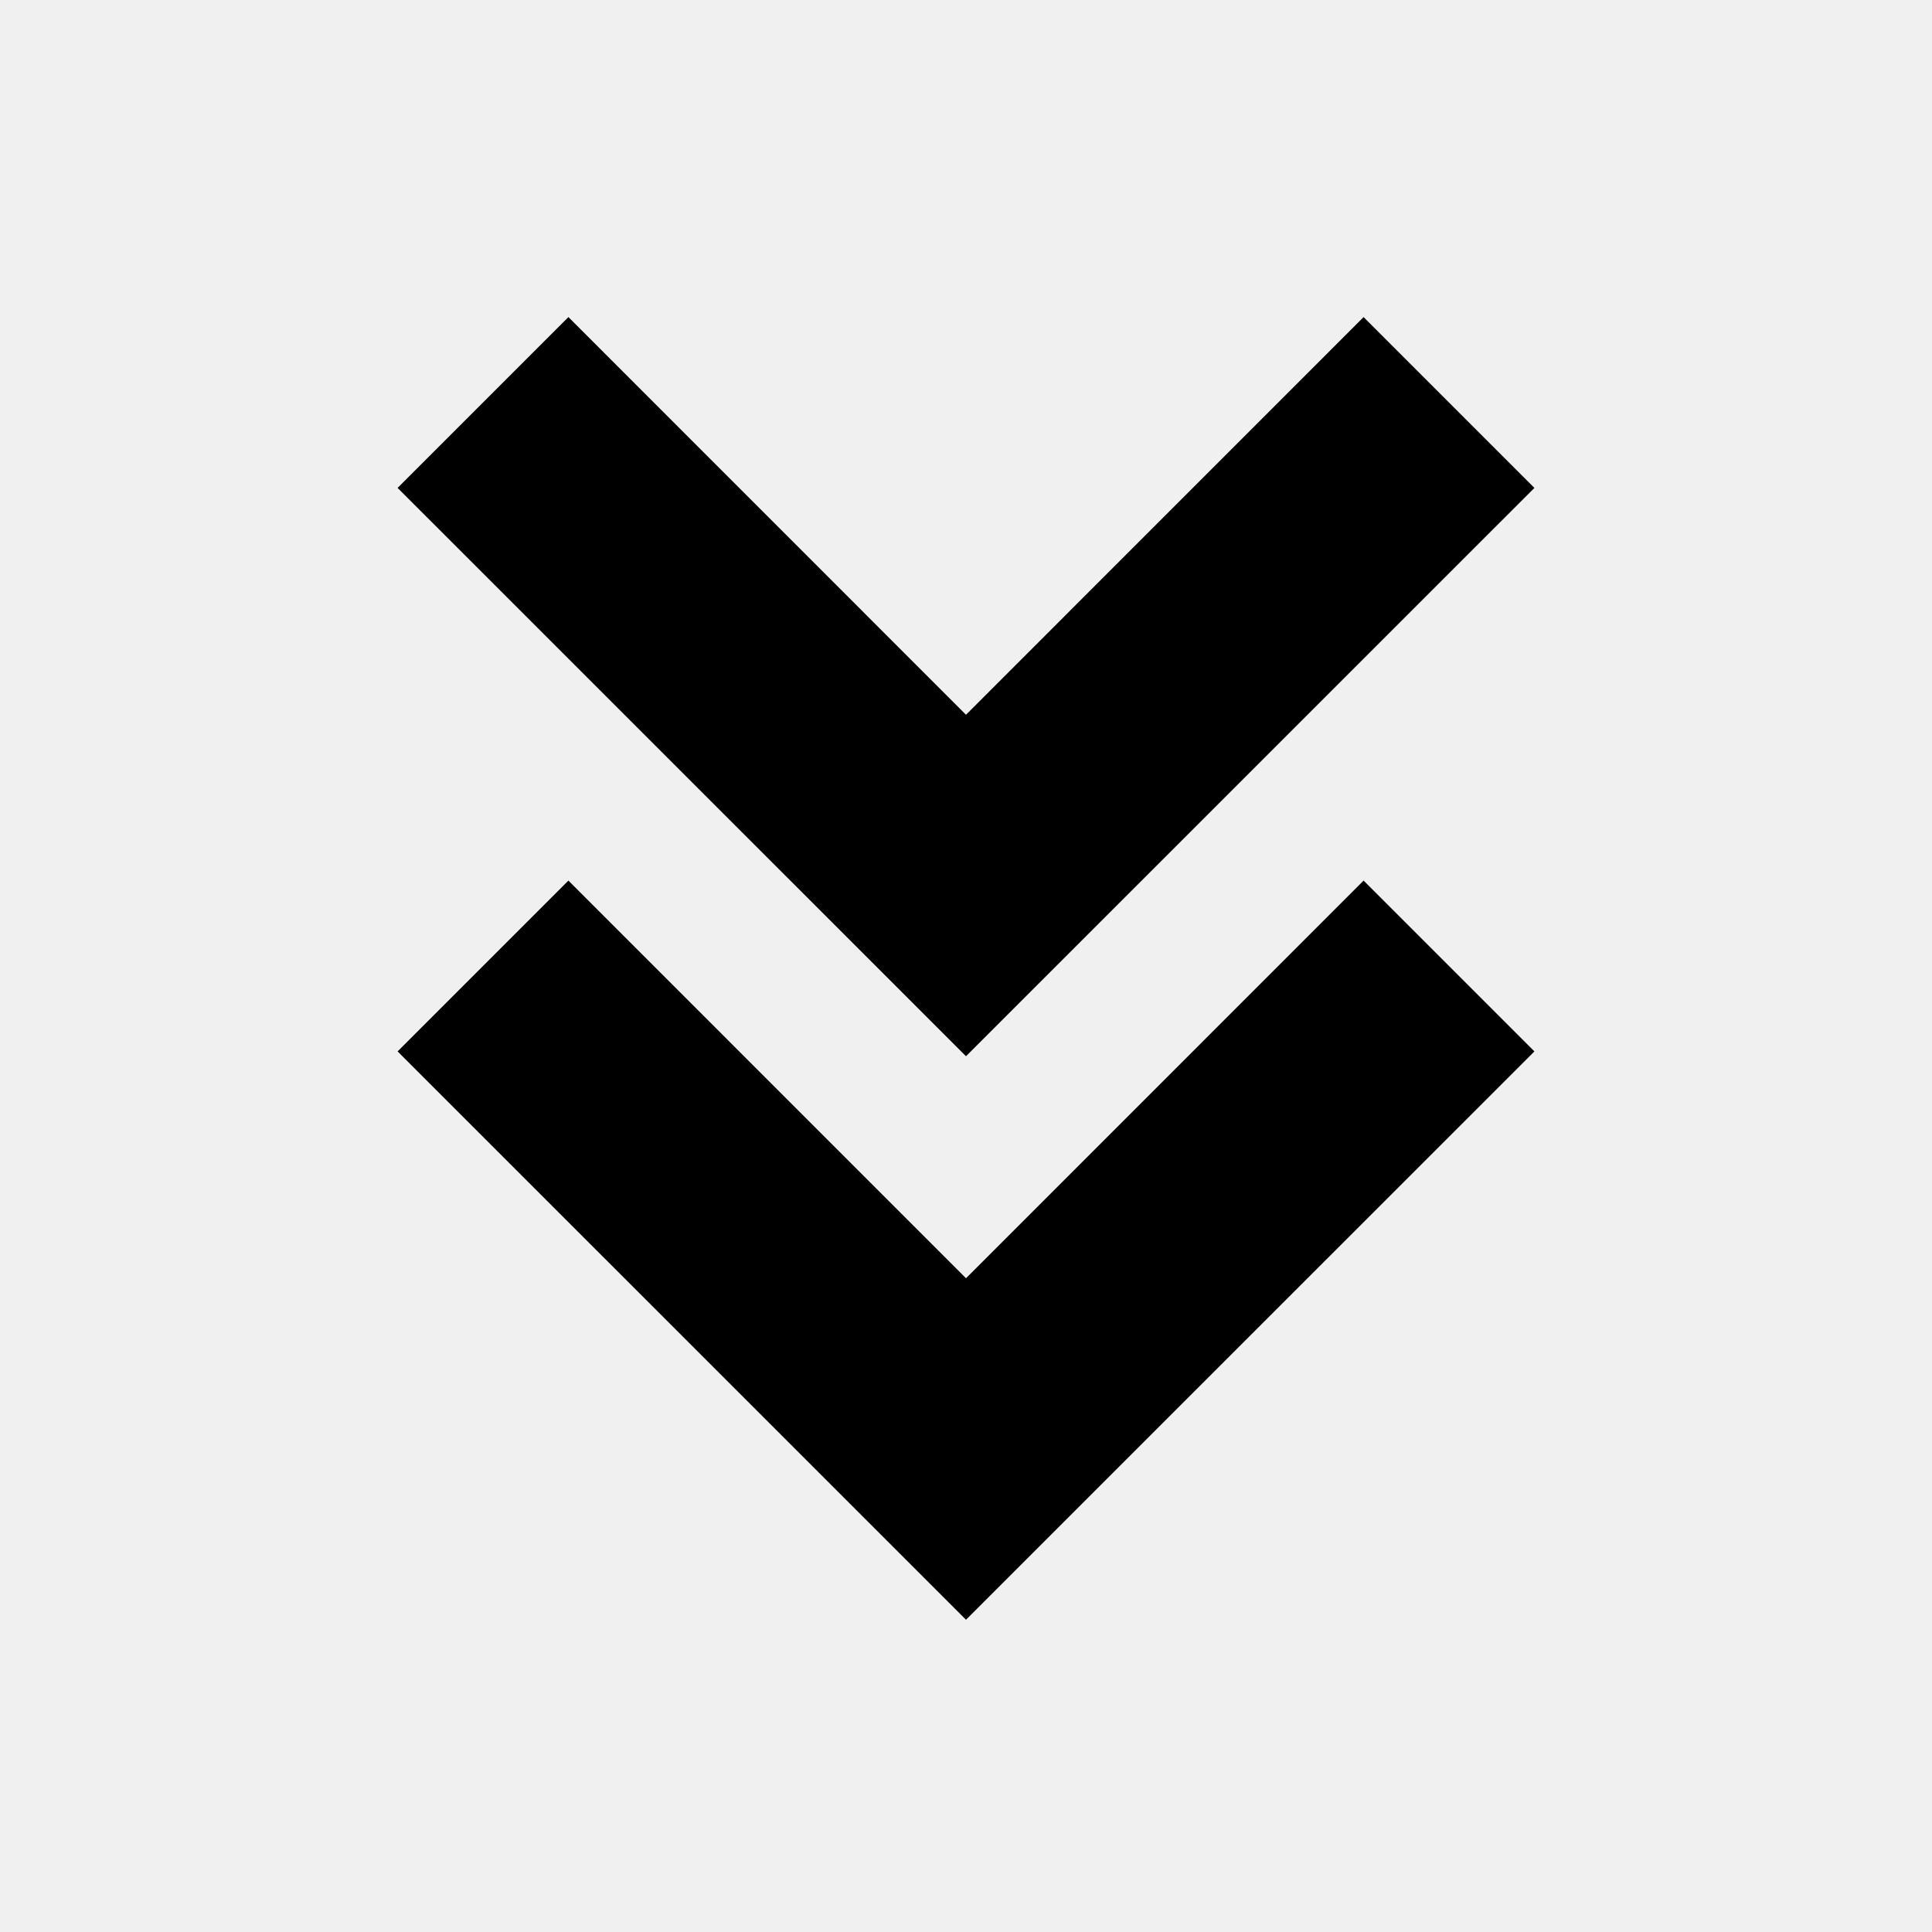
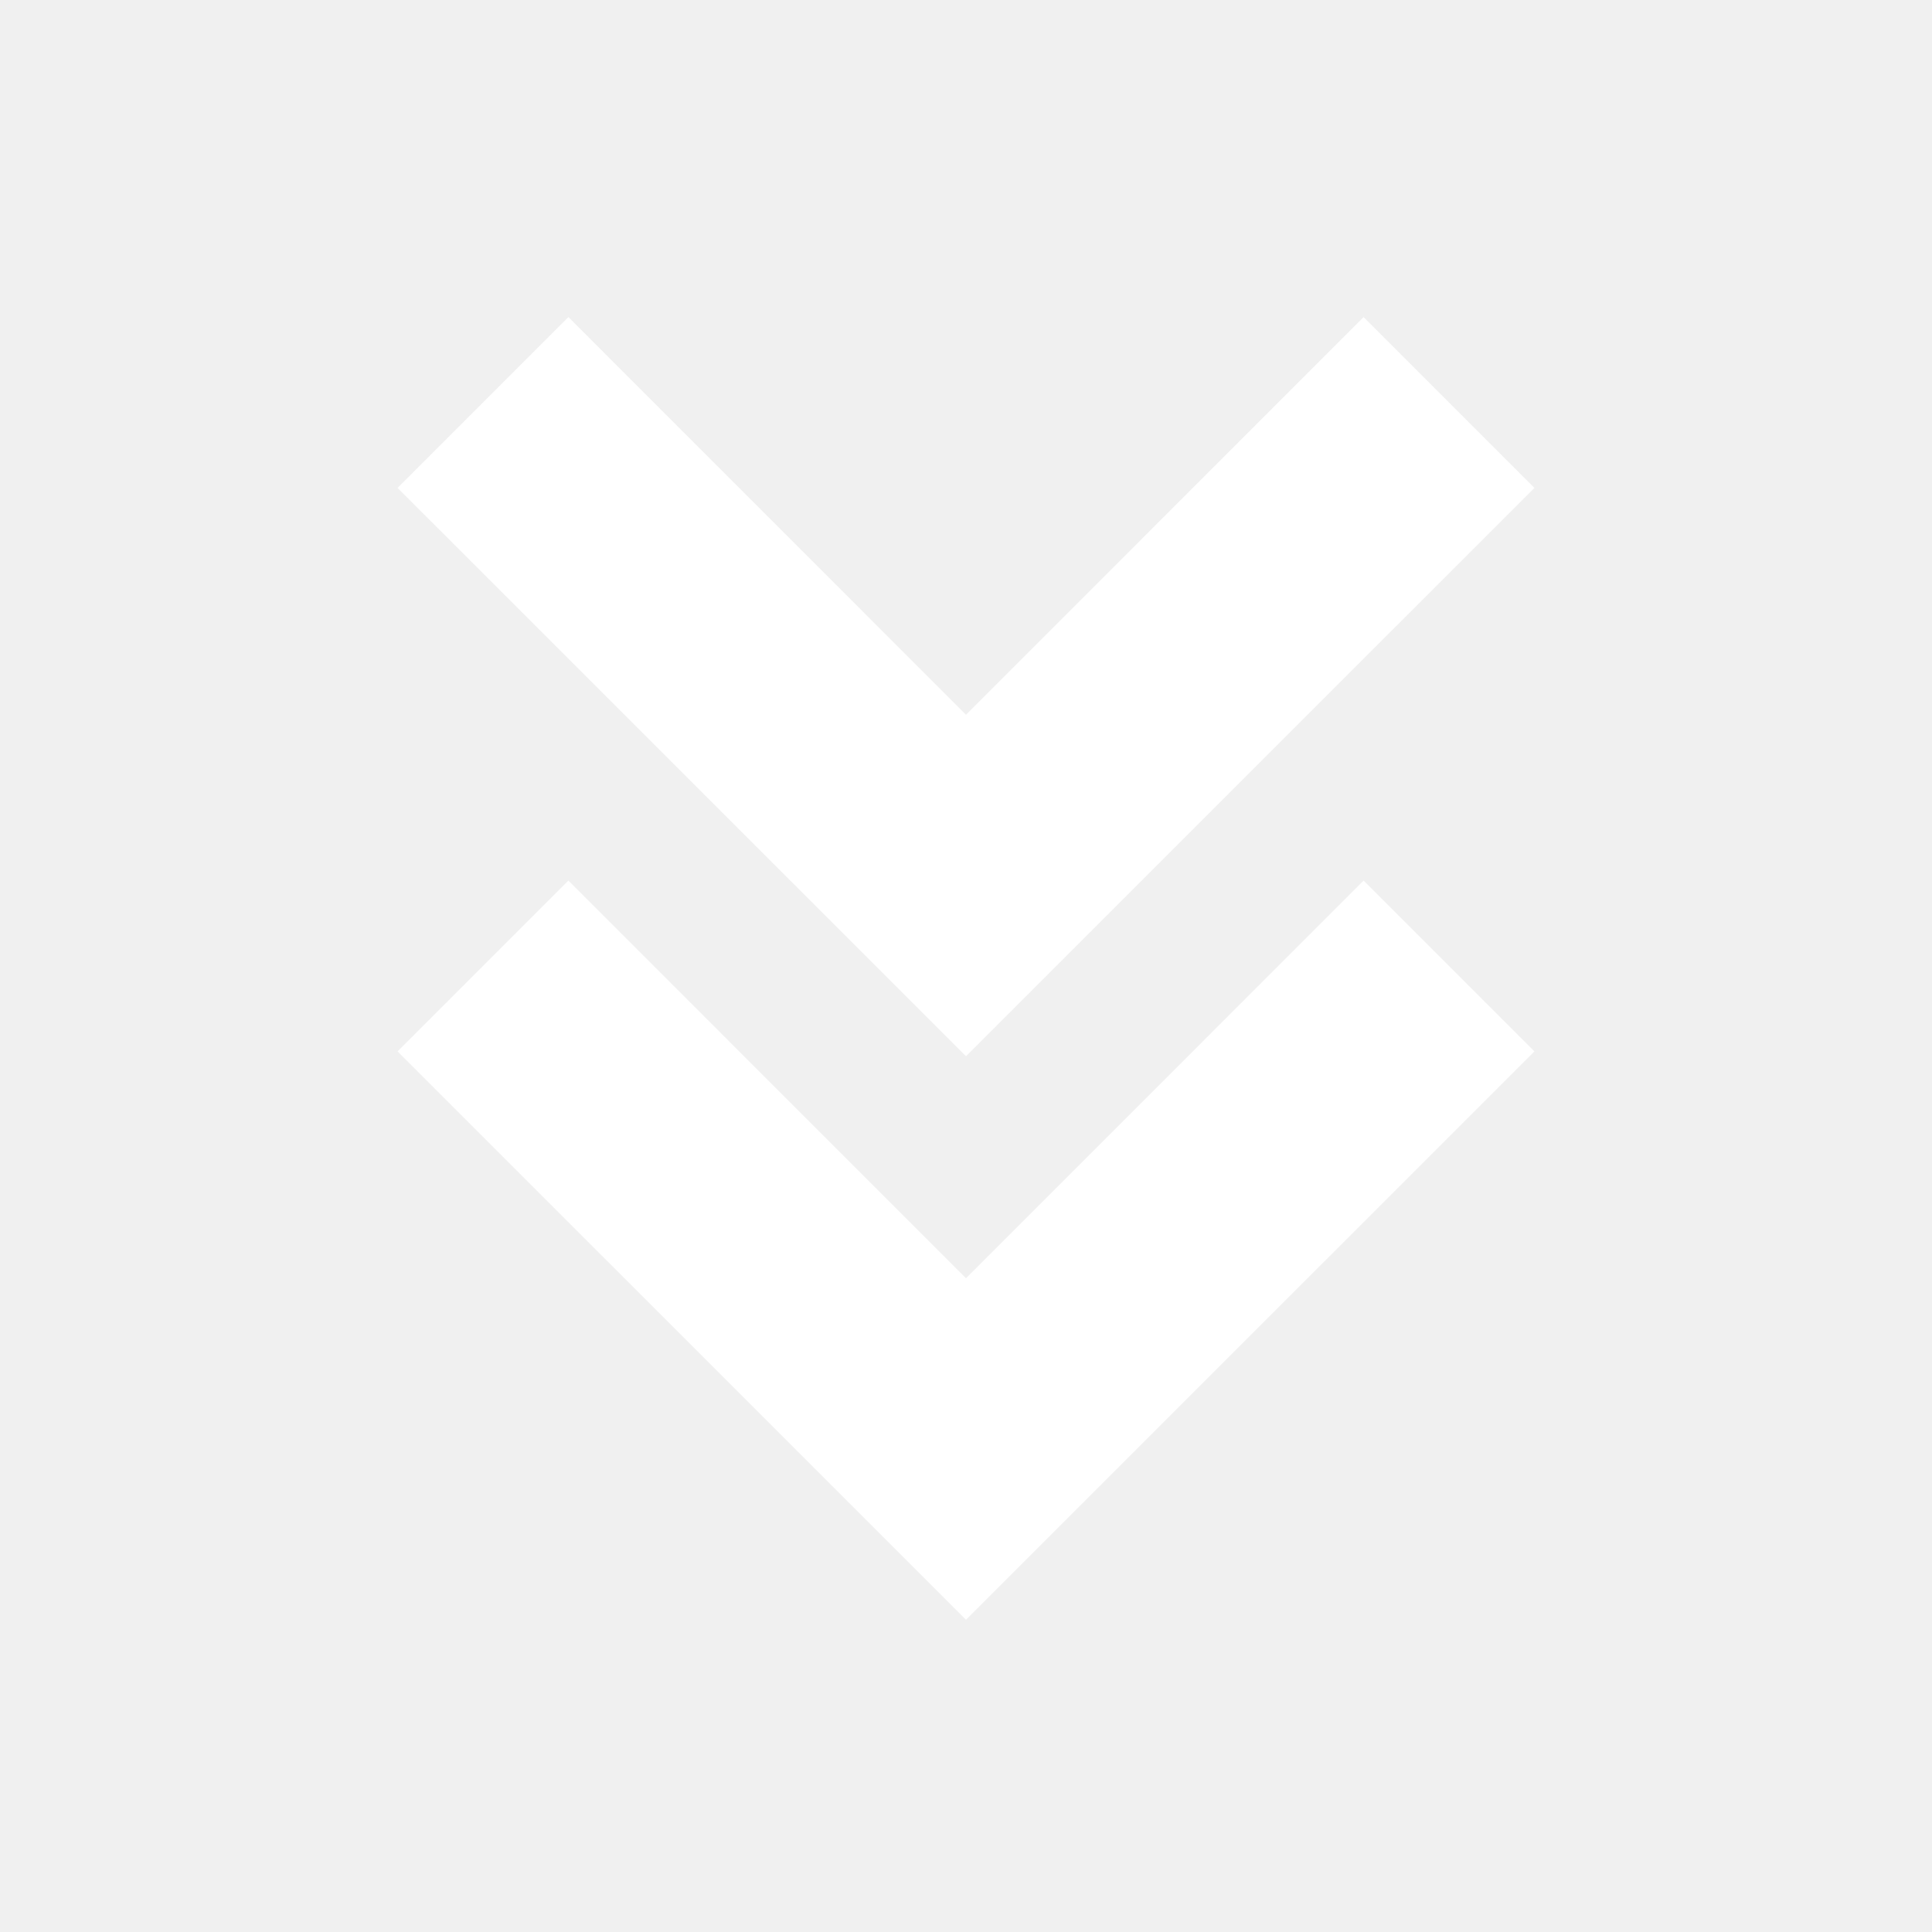
- <svg xmlns="http://www.w3.org/2000/svg" fill="#000000" width="800px" height="800px" viewBox="0 0 24 24">
+ <svg xmlns="http://www.w3.org/2000/svg" fill="white" width="800px" height="800px" viewBox="0 0 24 24">
  <path d="M16.939 10.939 12 15.879l-4.939-4.94-2.122 2.122L12 20.121l7.061-7.06z" />
  <path d="M16.939 3.939 12 8.879l-4.939-4.94-2.122 2.122L12 13.121l7.061-7.06z" />
</svg>
